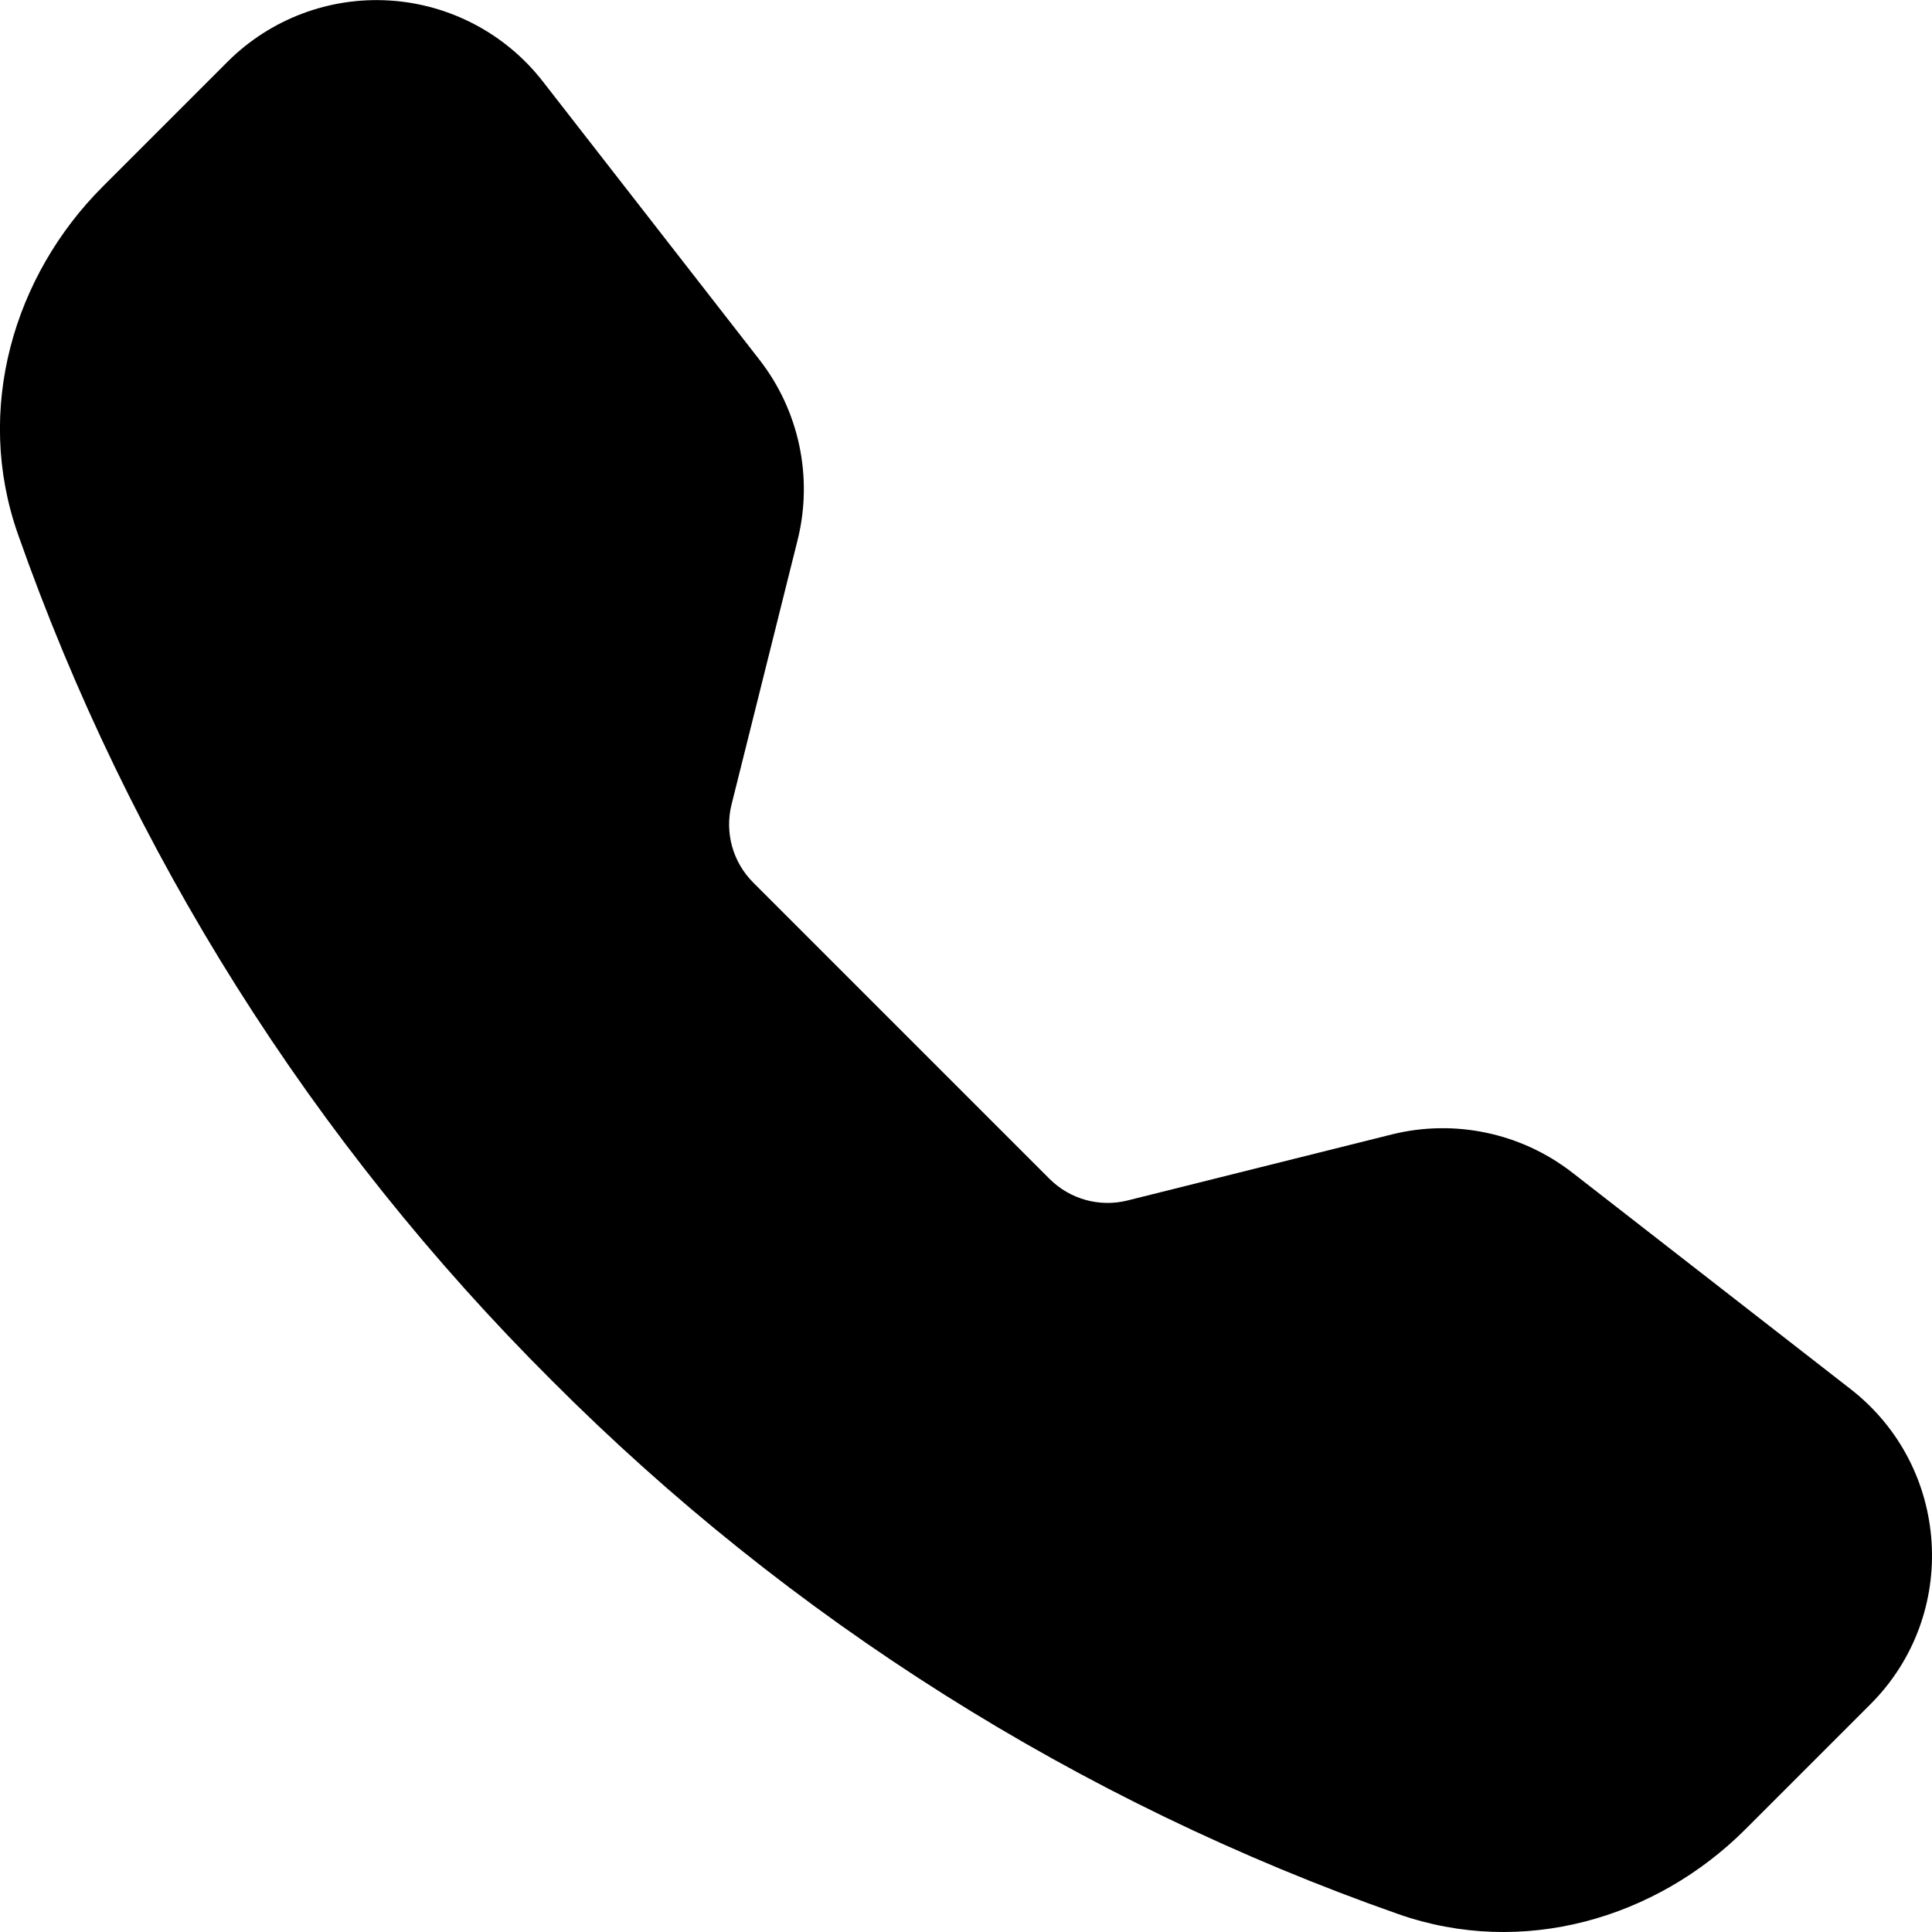
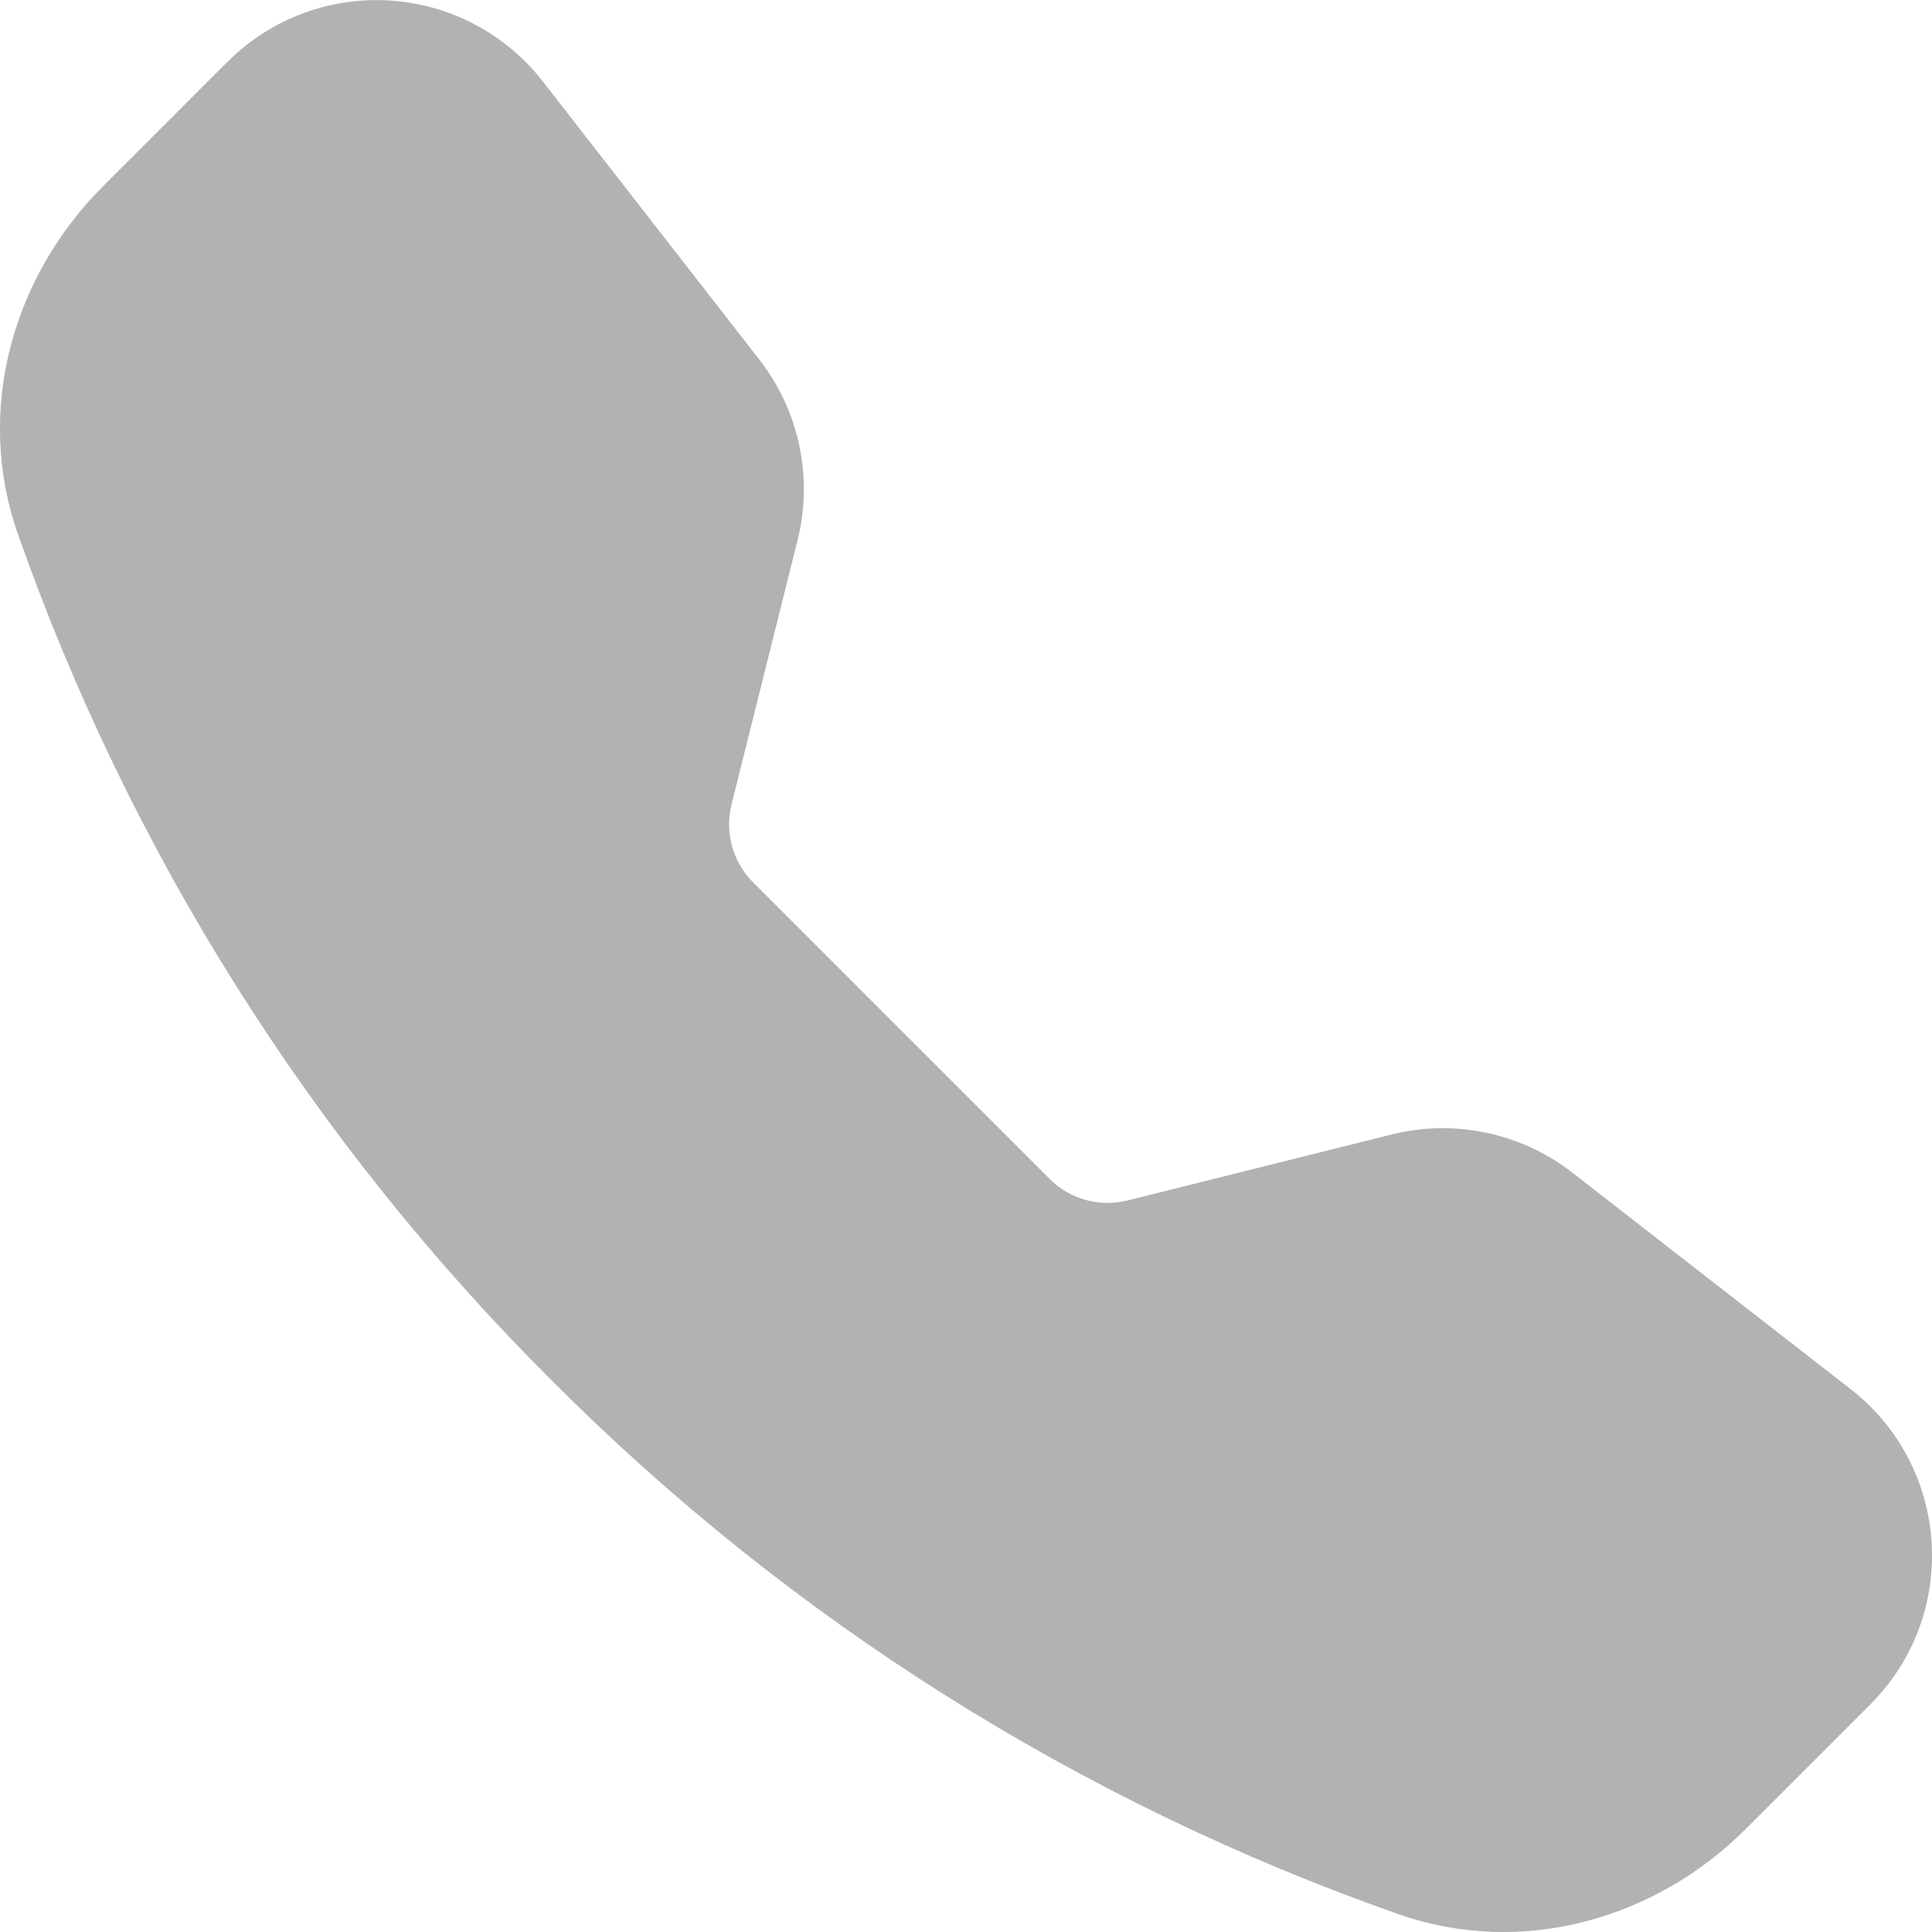
- <svg xmlns="http://www.w3.org/2000/svg" width="16" height="16" fill="currentColor" class="bi bi-telephone-fill" viewBox="0 0 16 16">
+ <svg xmlns="http://www.w3.org/2000/svg" width="16" height="16" fill="#b2b2b2" class="bi bi-telephone-fill" viewBox="0 0 16 16">
  <path fill-rule="evenodd" d="M1.885.511a1.745 1.745 0 0 1 2.61.163L6.29 2.98c.329.423.445.974.315 1.494l-.547 2.19a.68.68 0 0 0 .178.643l2.457 2.457a.68.68 0 0 0 .644.178l2.189-.547a1.75 1.75 0 0 1 1.494.315l2.306 1.794c.829.645.905 1.87.163 2.611l-1.034 1.034c-.74.74-1.846 1.065-2.877.702a18.6 18.6 0 0 1-7.01-4.42 18.6 18.6 0 0 1-4.42-7.009c-.362-1.03-.037-2.137.703-2.877z" />
</svg>
